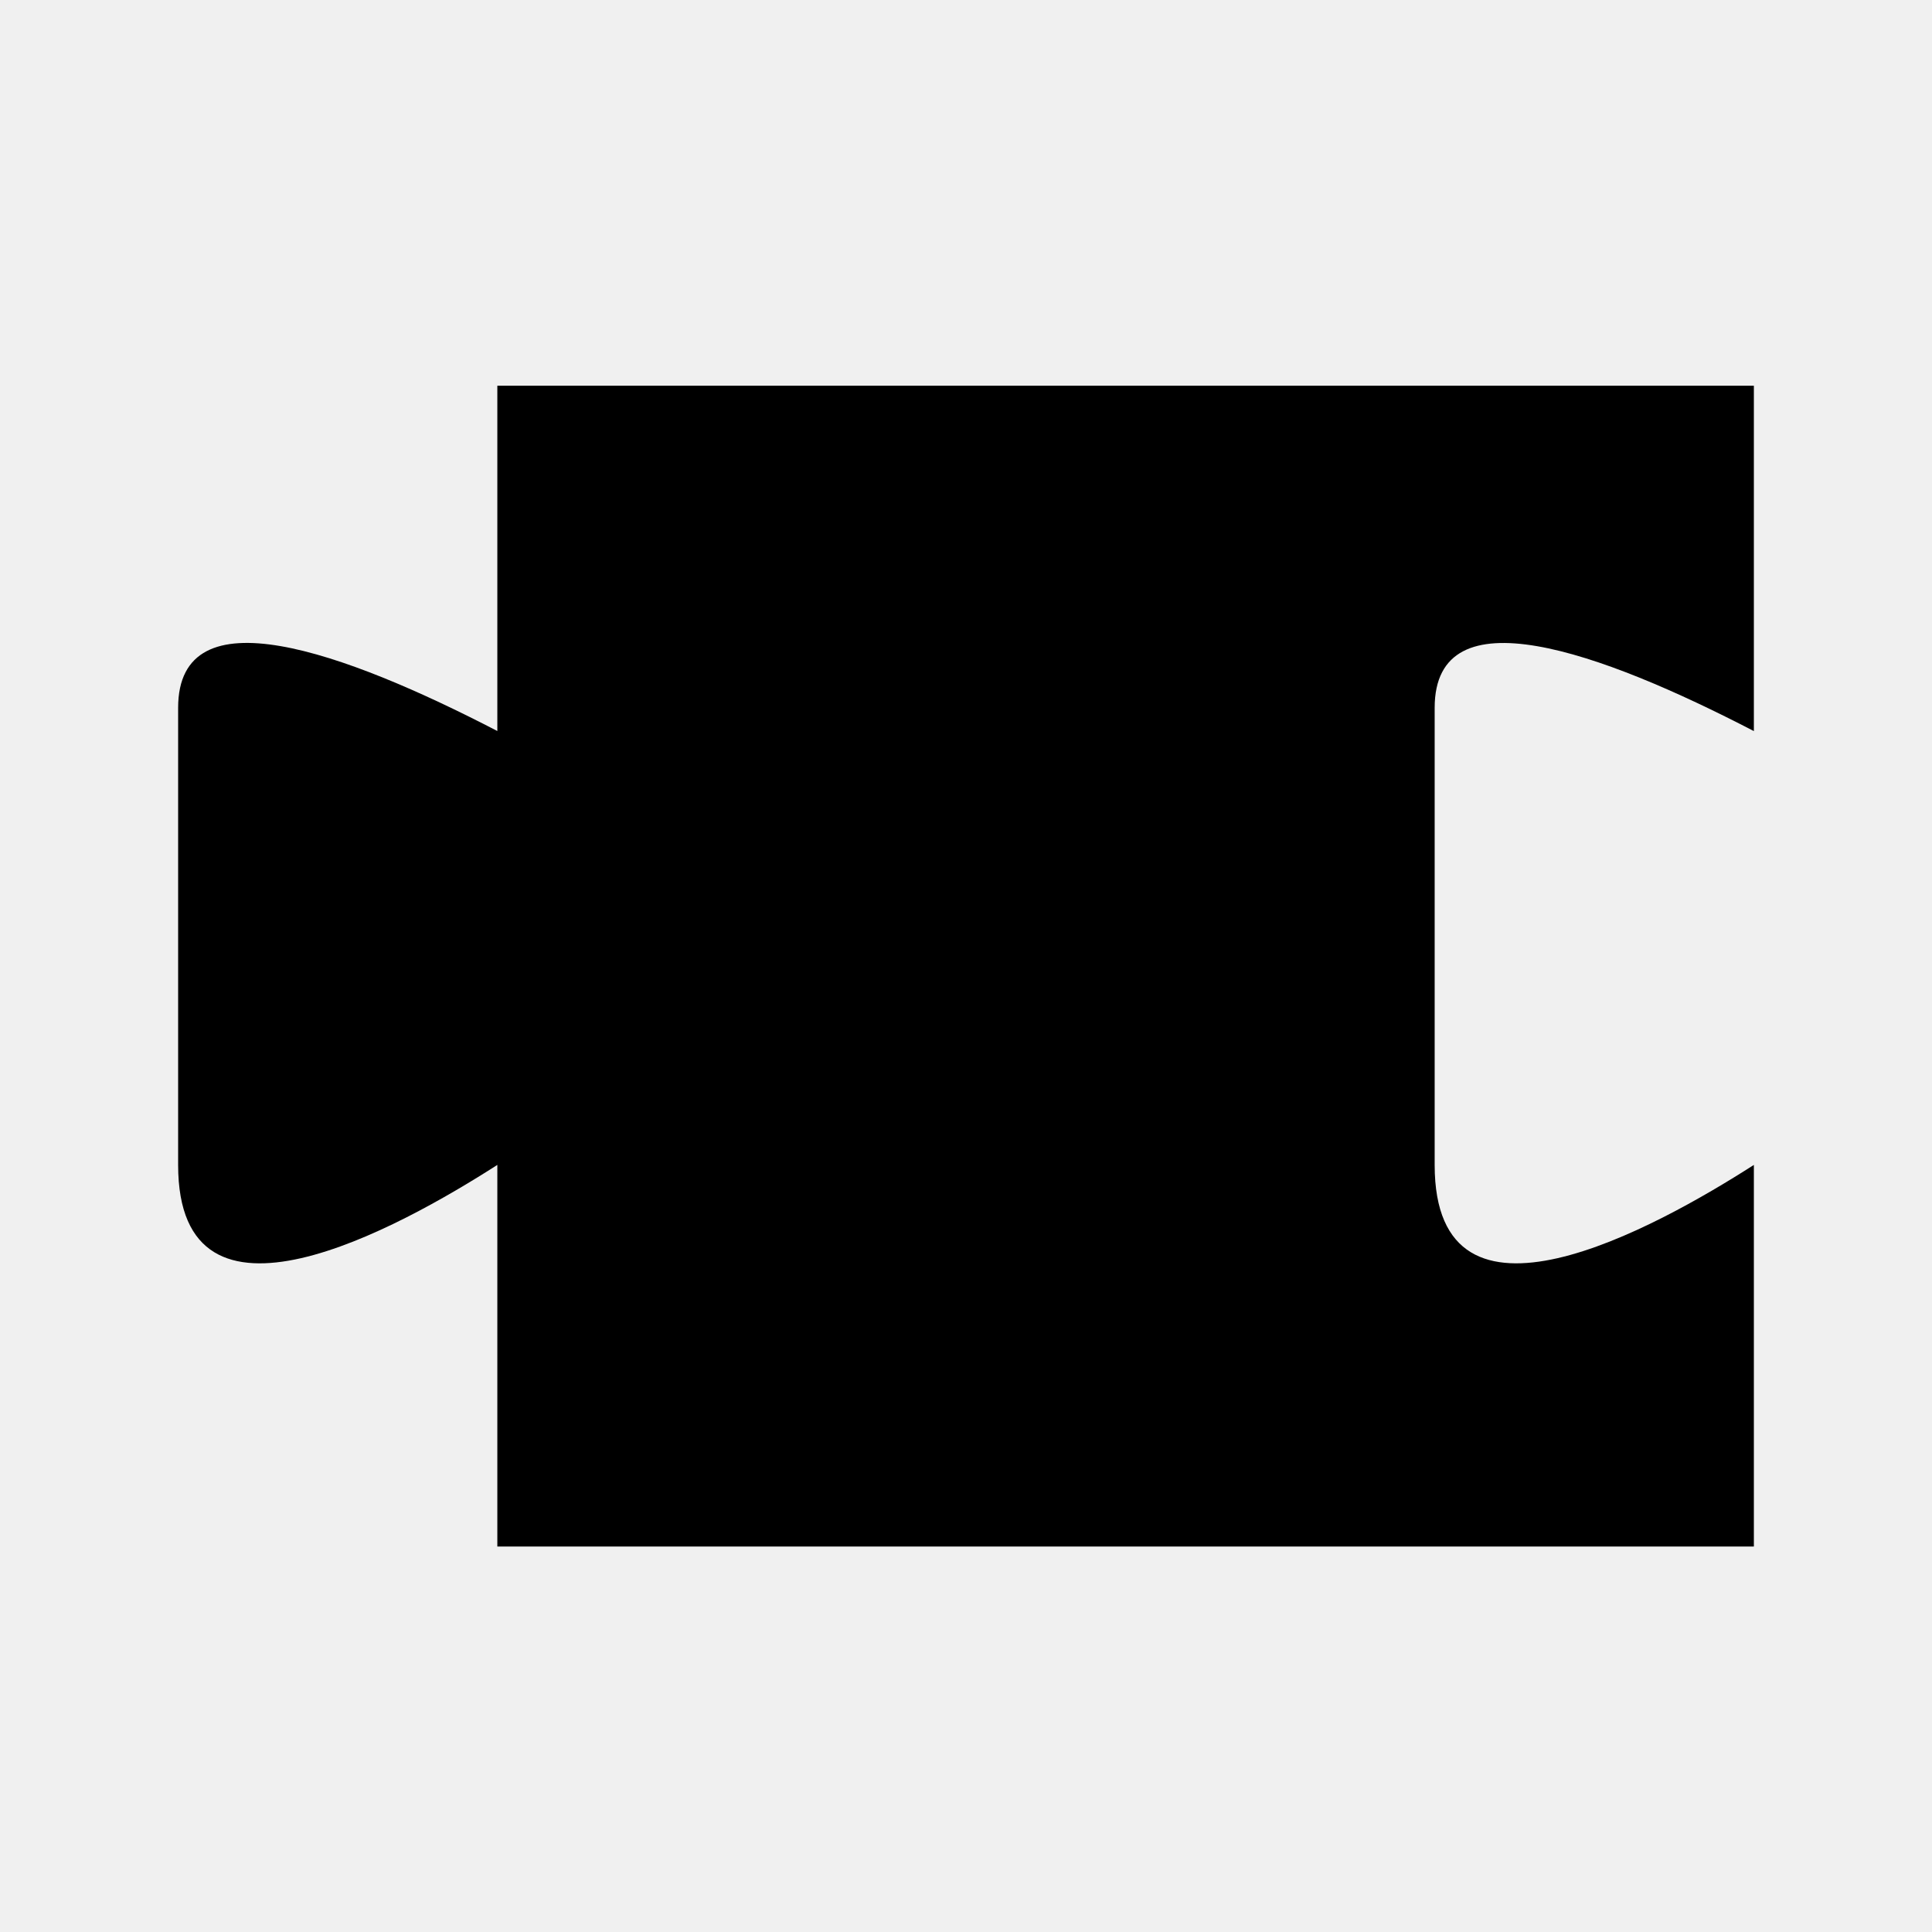
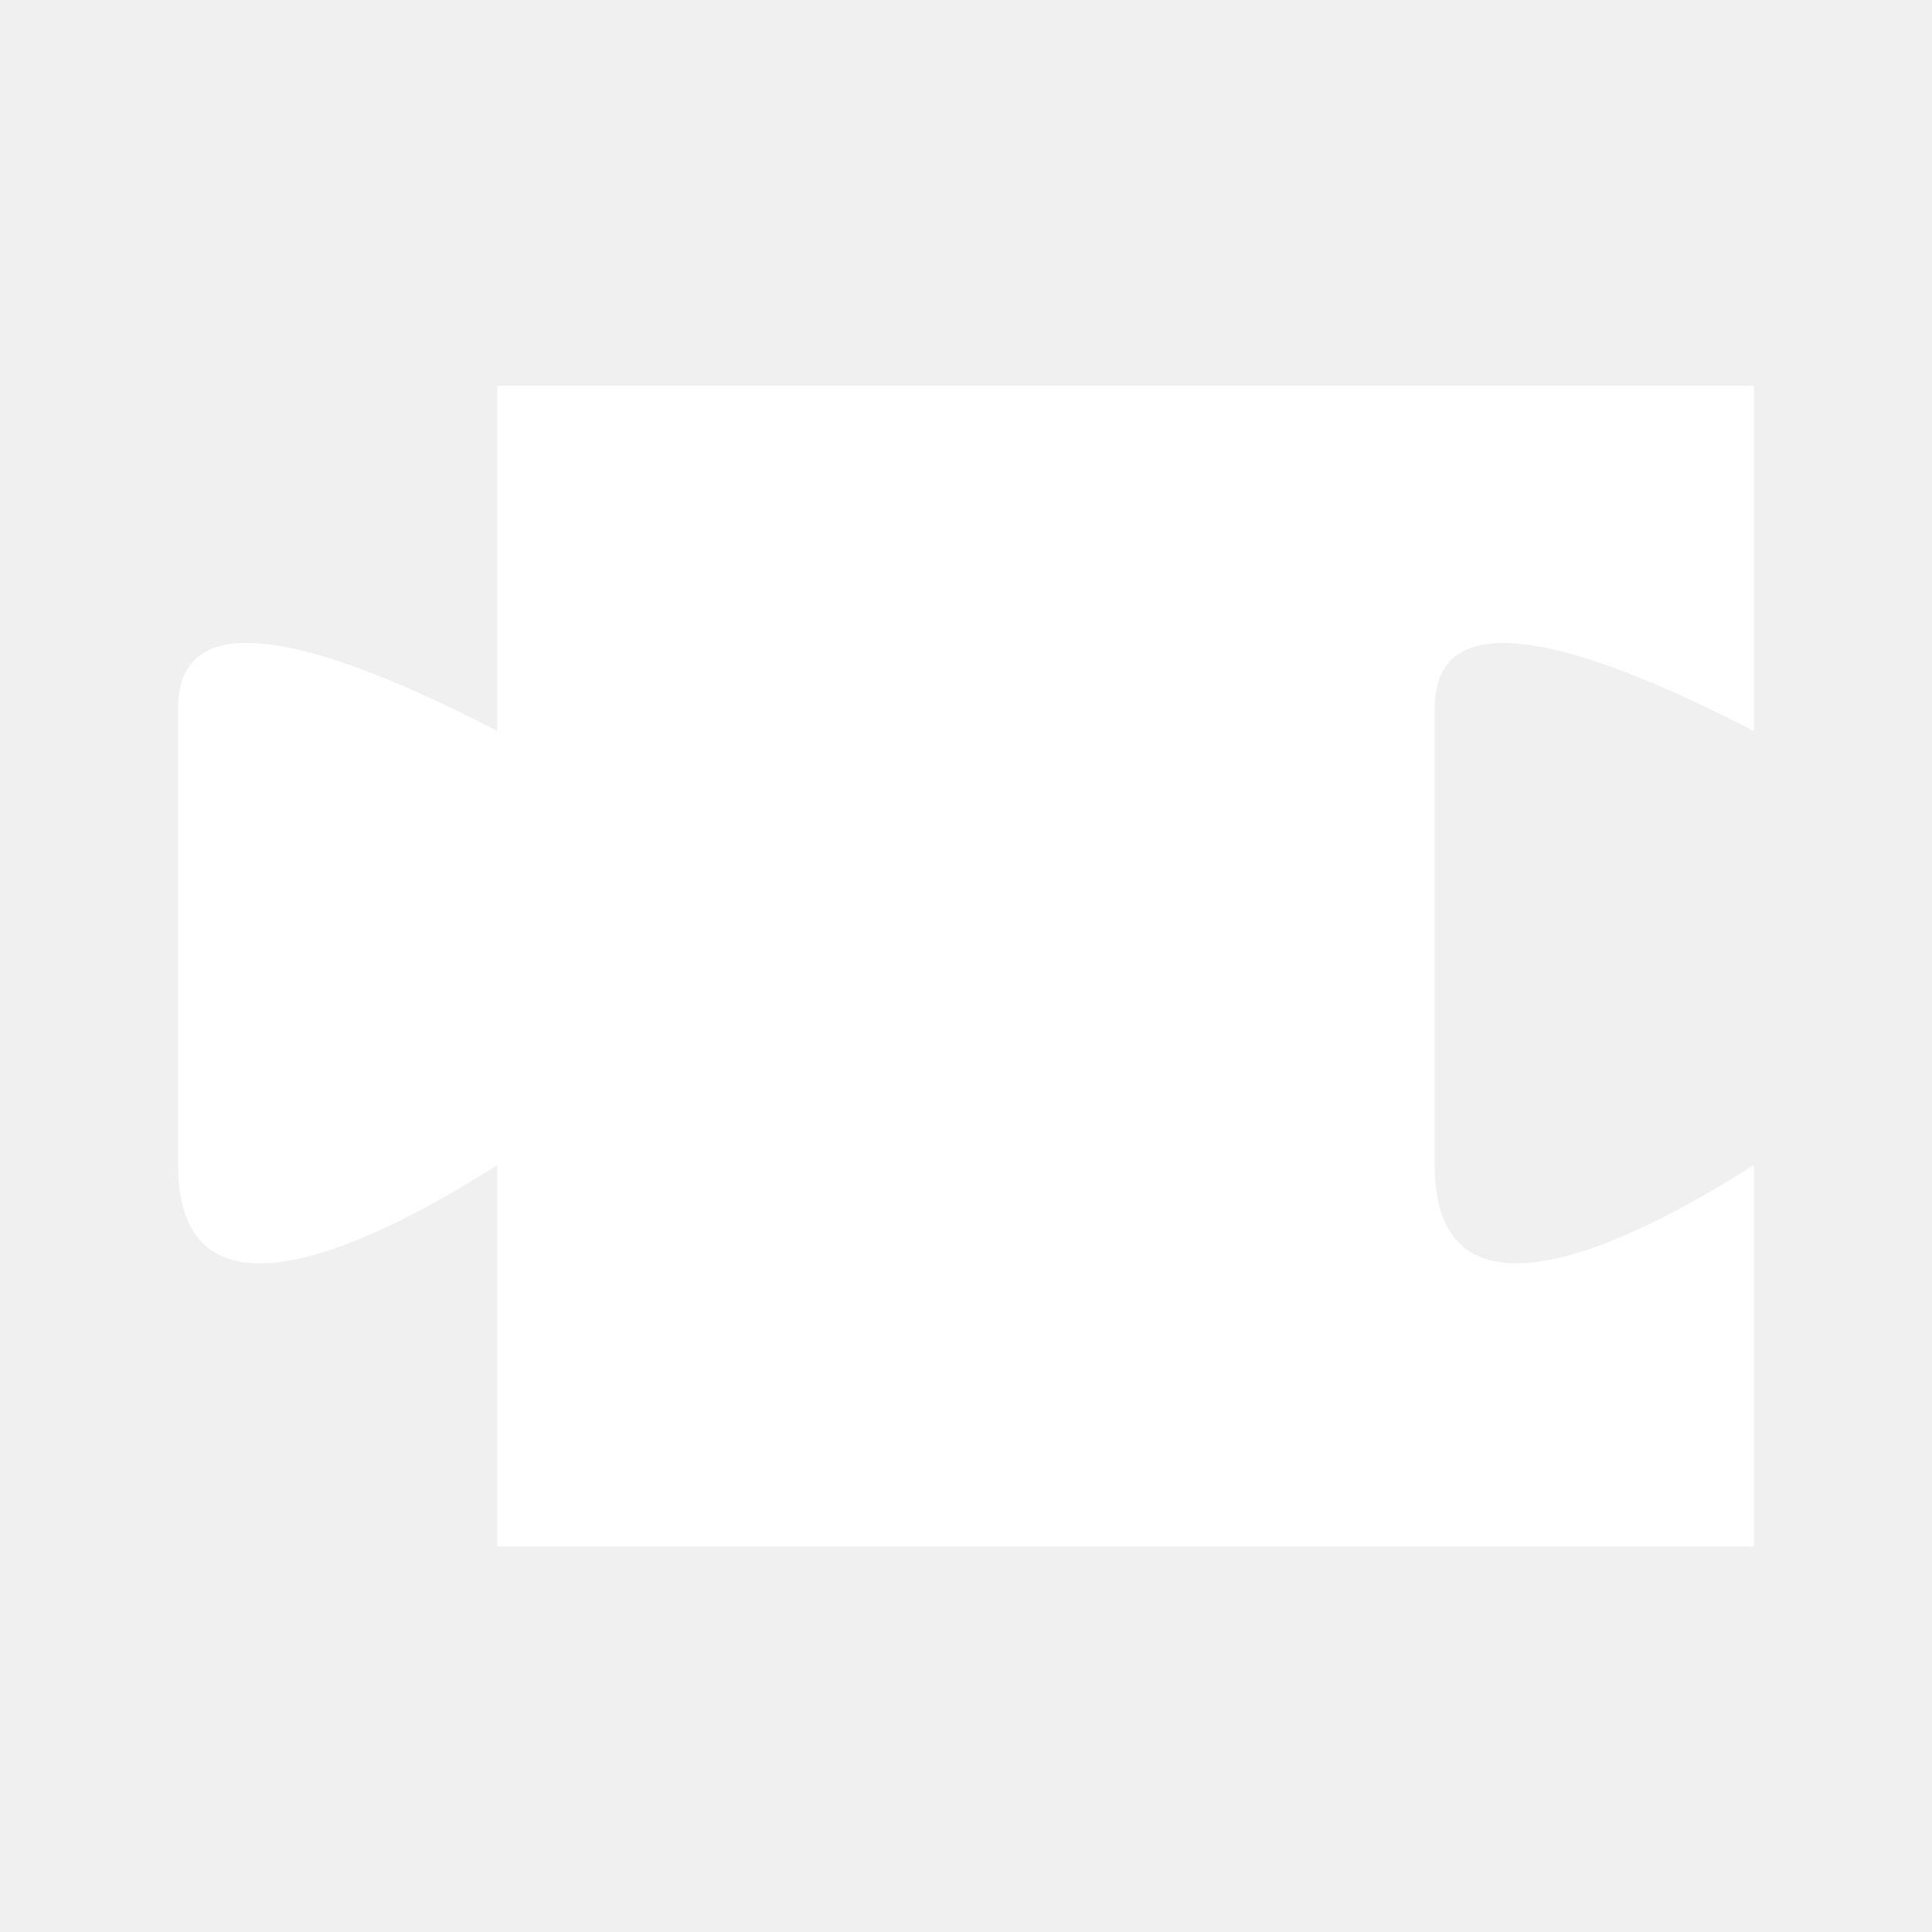
<svg xmlns="http://www.w3.org/2000/svg" viewBox="0 0 100 100" version="1.1">
-   <path d="m25.742 19.963v17.874c-7.916-4.101-16.522-7.221-16.522-1.198v23.657c0 9.627 11.458 3.245 16.522 0v19.752h65.038v-19.752c-5.064 3.245-16.522 9.627-16.522 0v-23.657c0-6.016 8.607-2.903 16.522 1.202v-17.875h-65.038z" />
+   <path fill="white" d="m25.742 19.963v17.874c-7.916-4.101-16.522-7.221-16.522-1.198v23.657c0 9.627 11.458 3.245 16.522 0v19.752h65.038v-19.752c-5.064 3.245-16.522 9.627-16.522 0v-23.657c0-6.016 8.607-2.903 16.522 1.202v-17.875h-65.038z" />
</svg>
